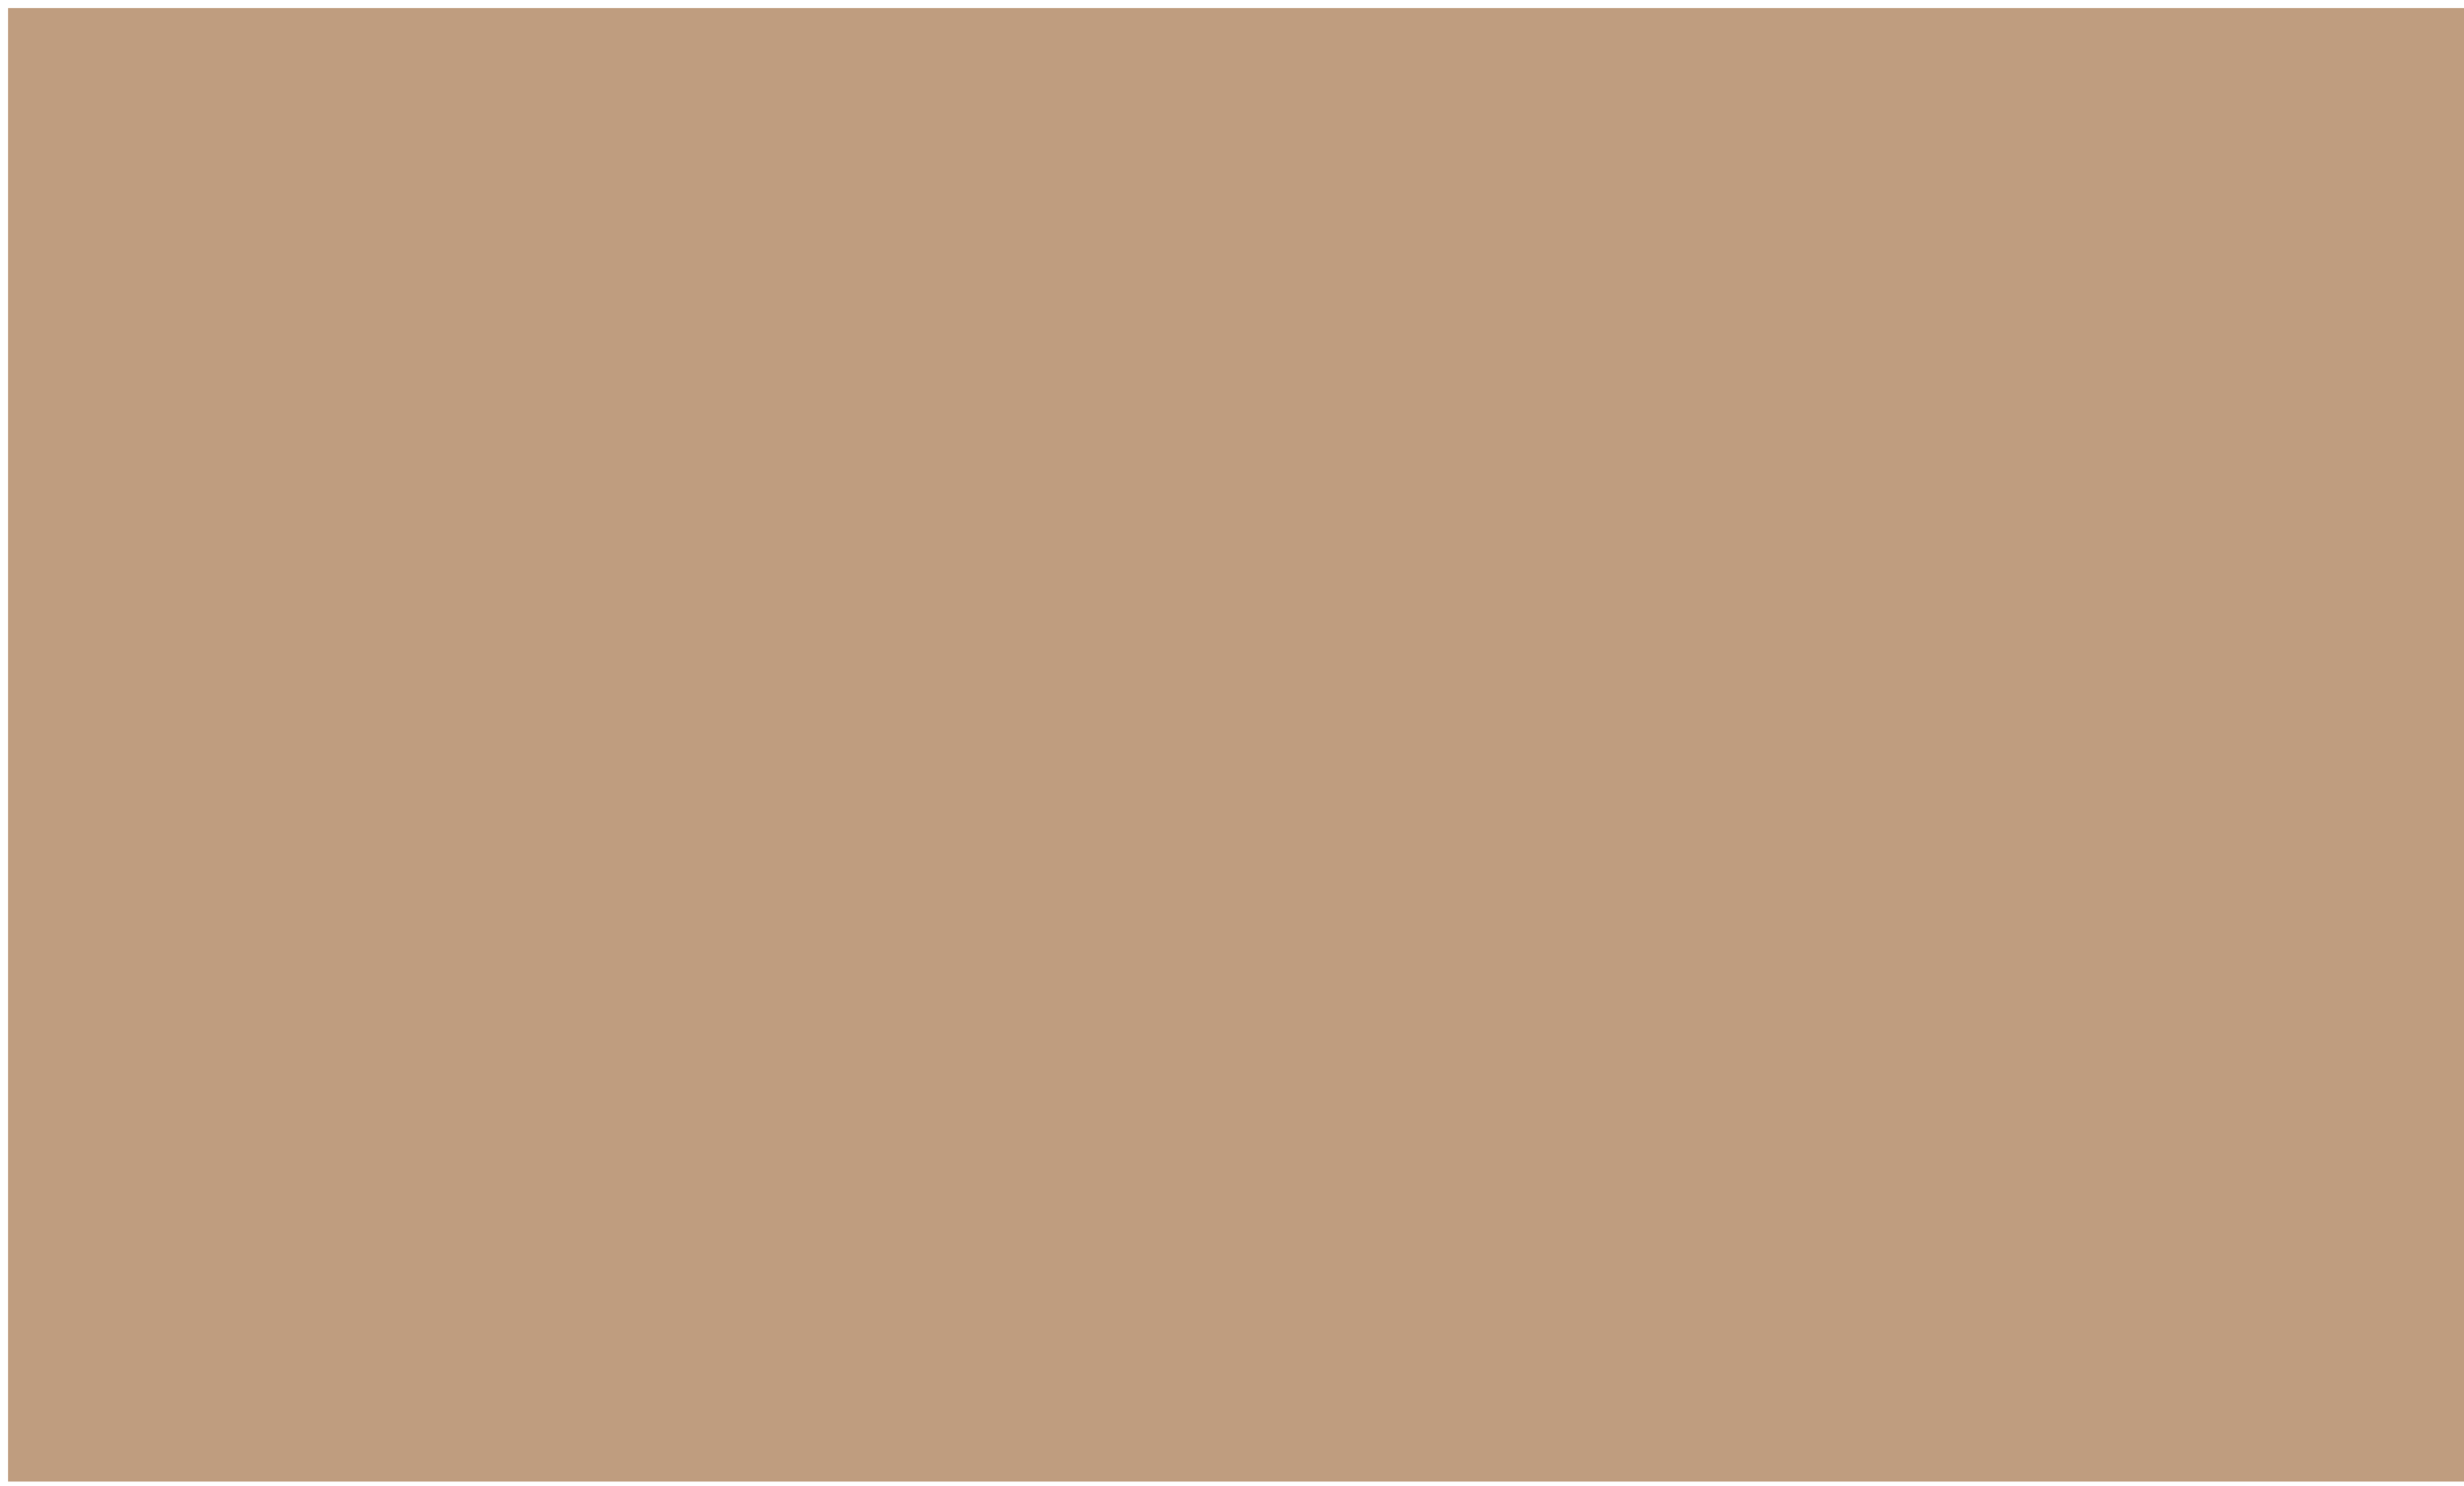
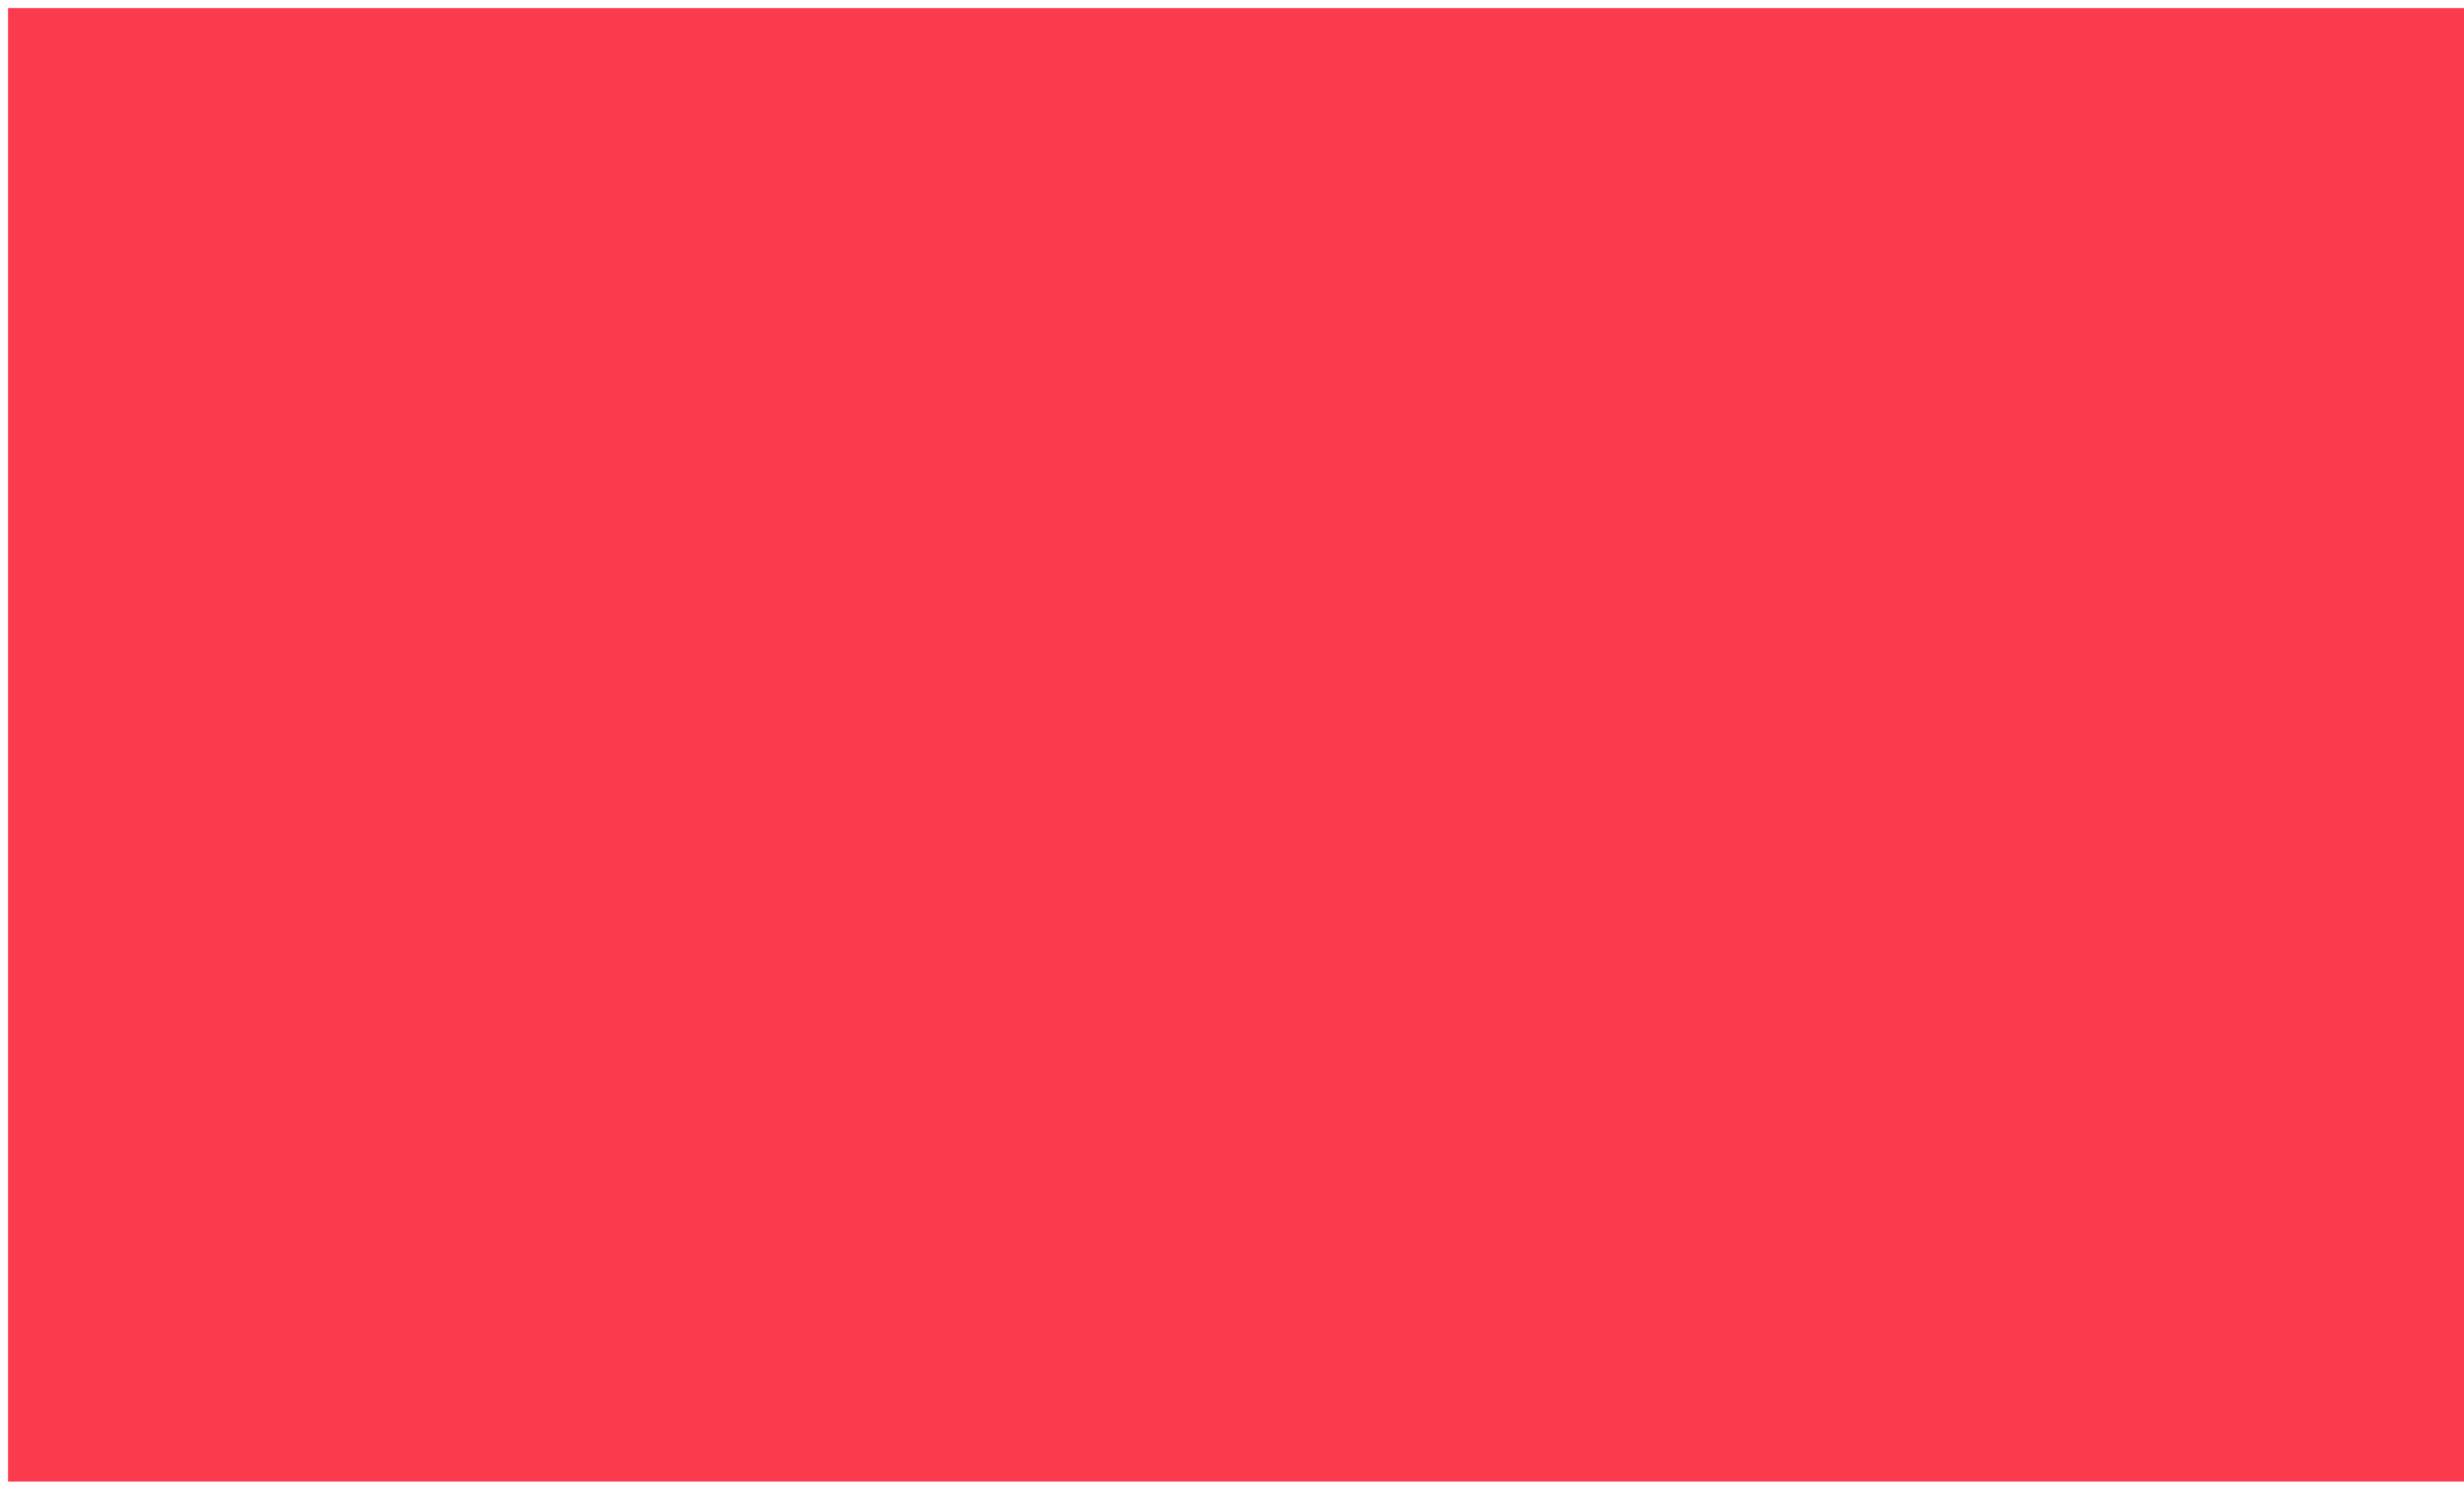
<svg xmlns="http://www.w3.org/2000/svg" width="214px" height="129px" viewBox="0 0 214 129" version="1.1">
  <defs />
  <g id="Page-1" stroke="none" stroke-width="1" fill="none" fill-rule="evenodd">
-     <rect id="XMLID_7_" fill="#BF9D7F" x="0.7" y="0.7" width="213.3" height="128" />
+     <rect id="XMLID_7_" fill="#FC3A4D" x="0.7" y="0.7" width="213.3" height="128" />
  </g>
</svg>
